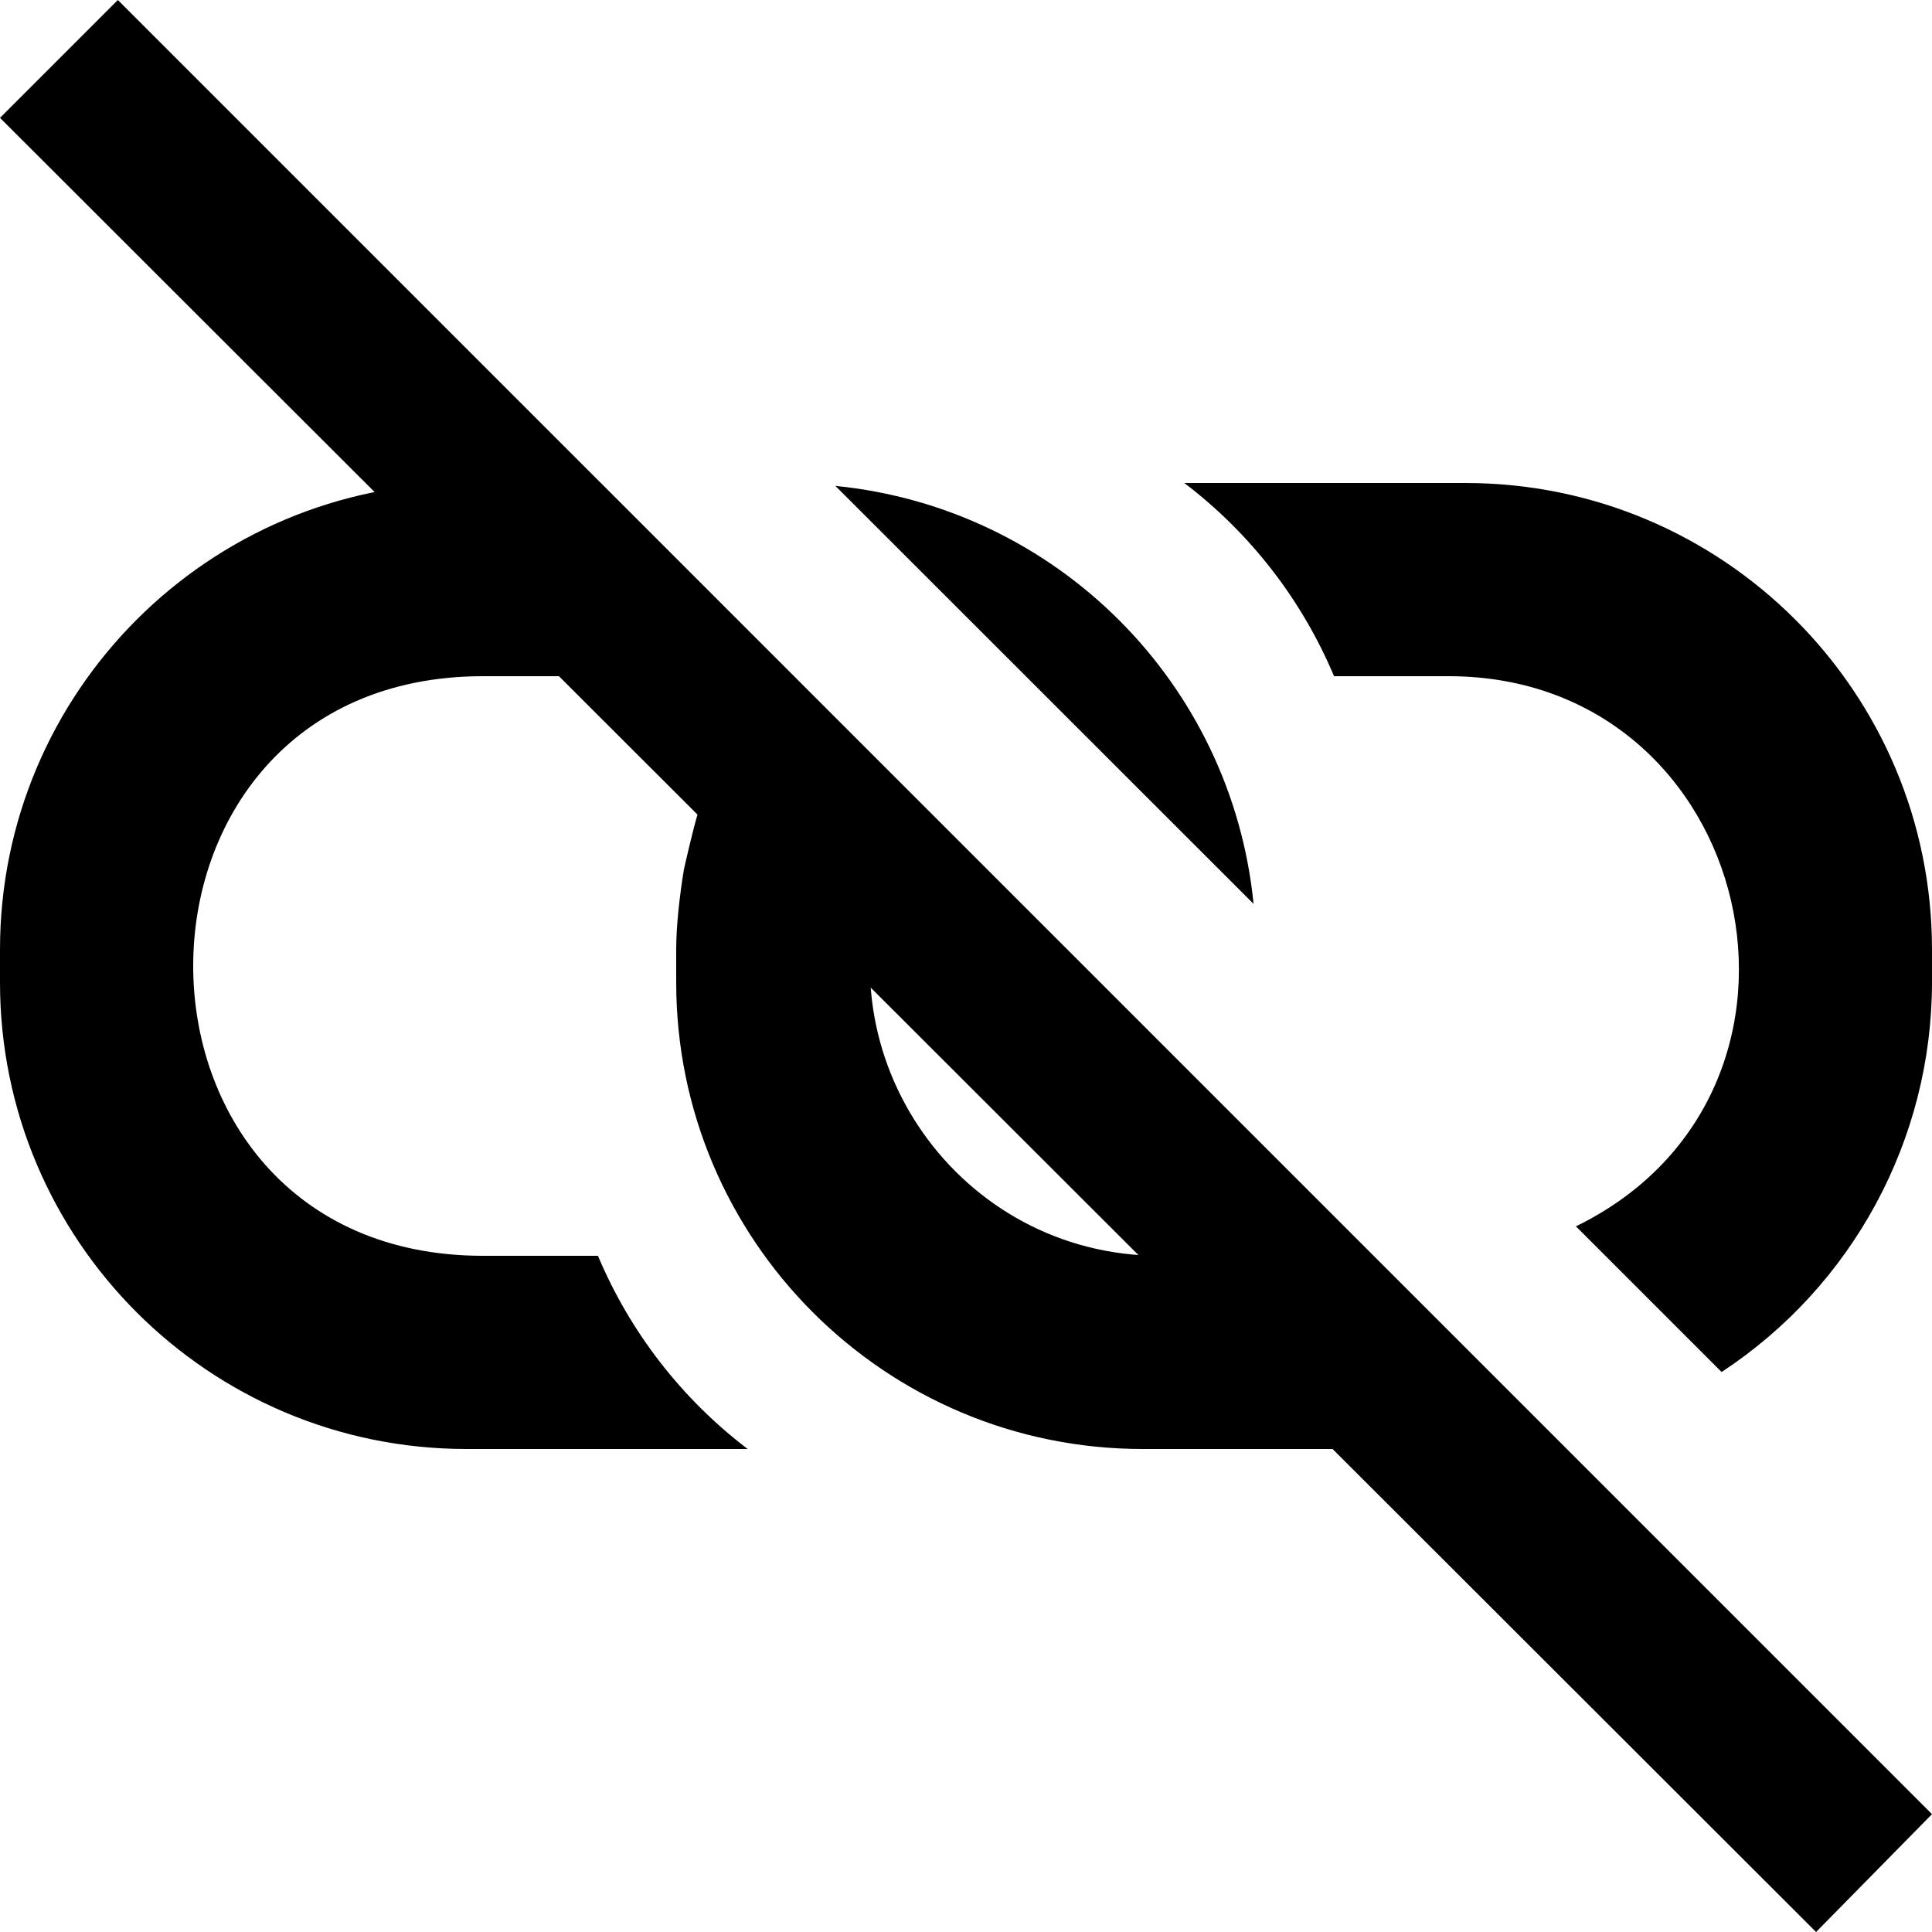
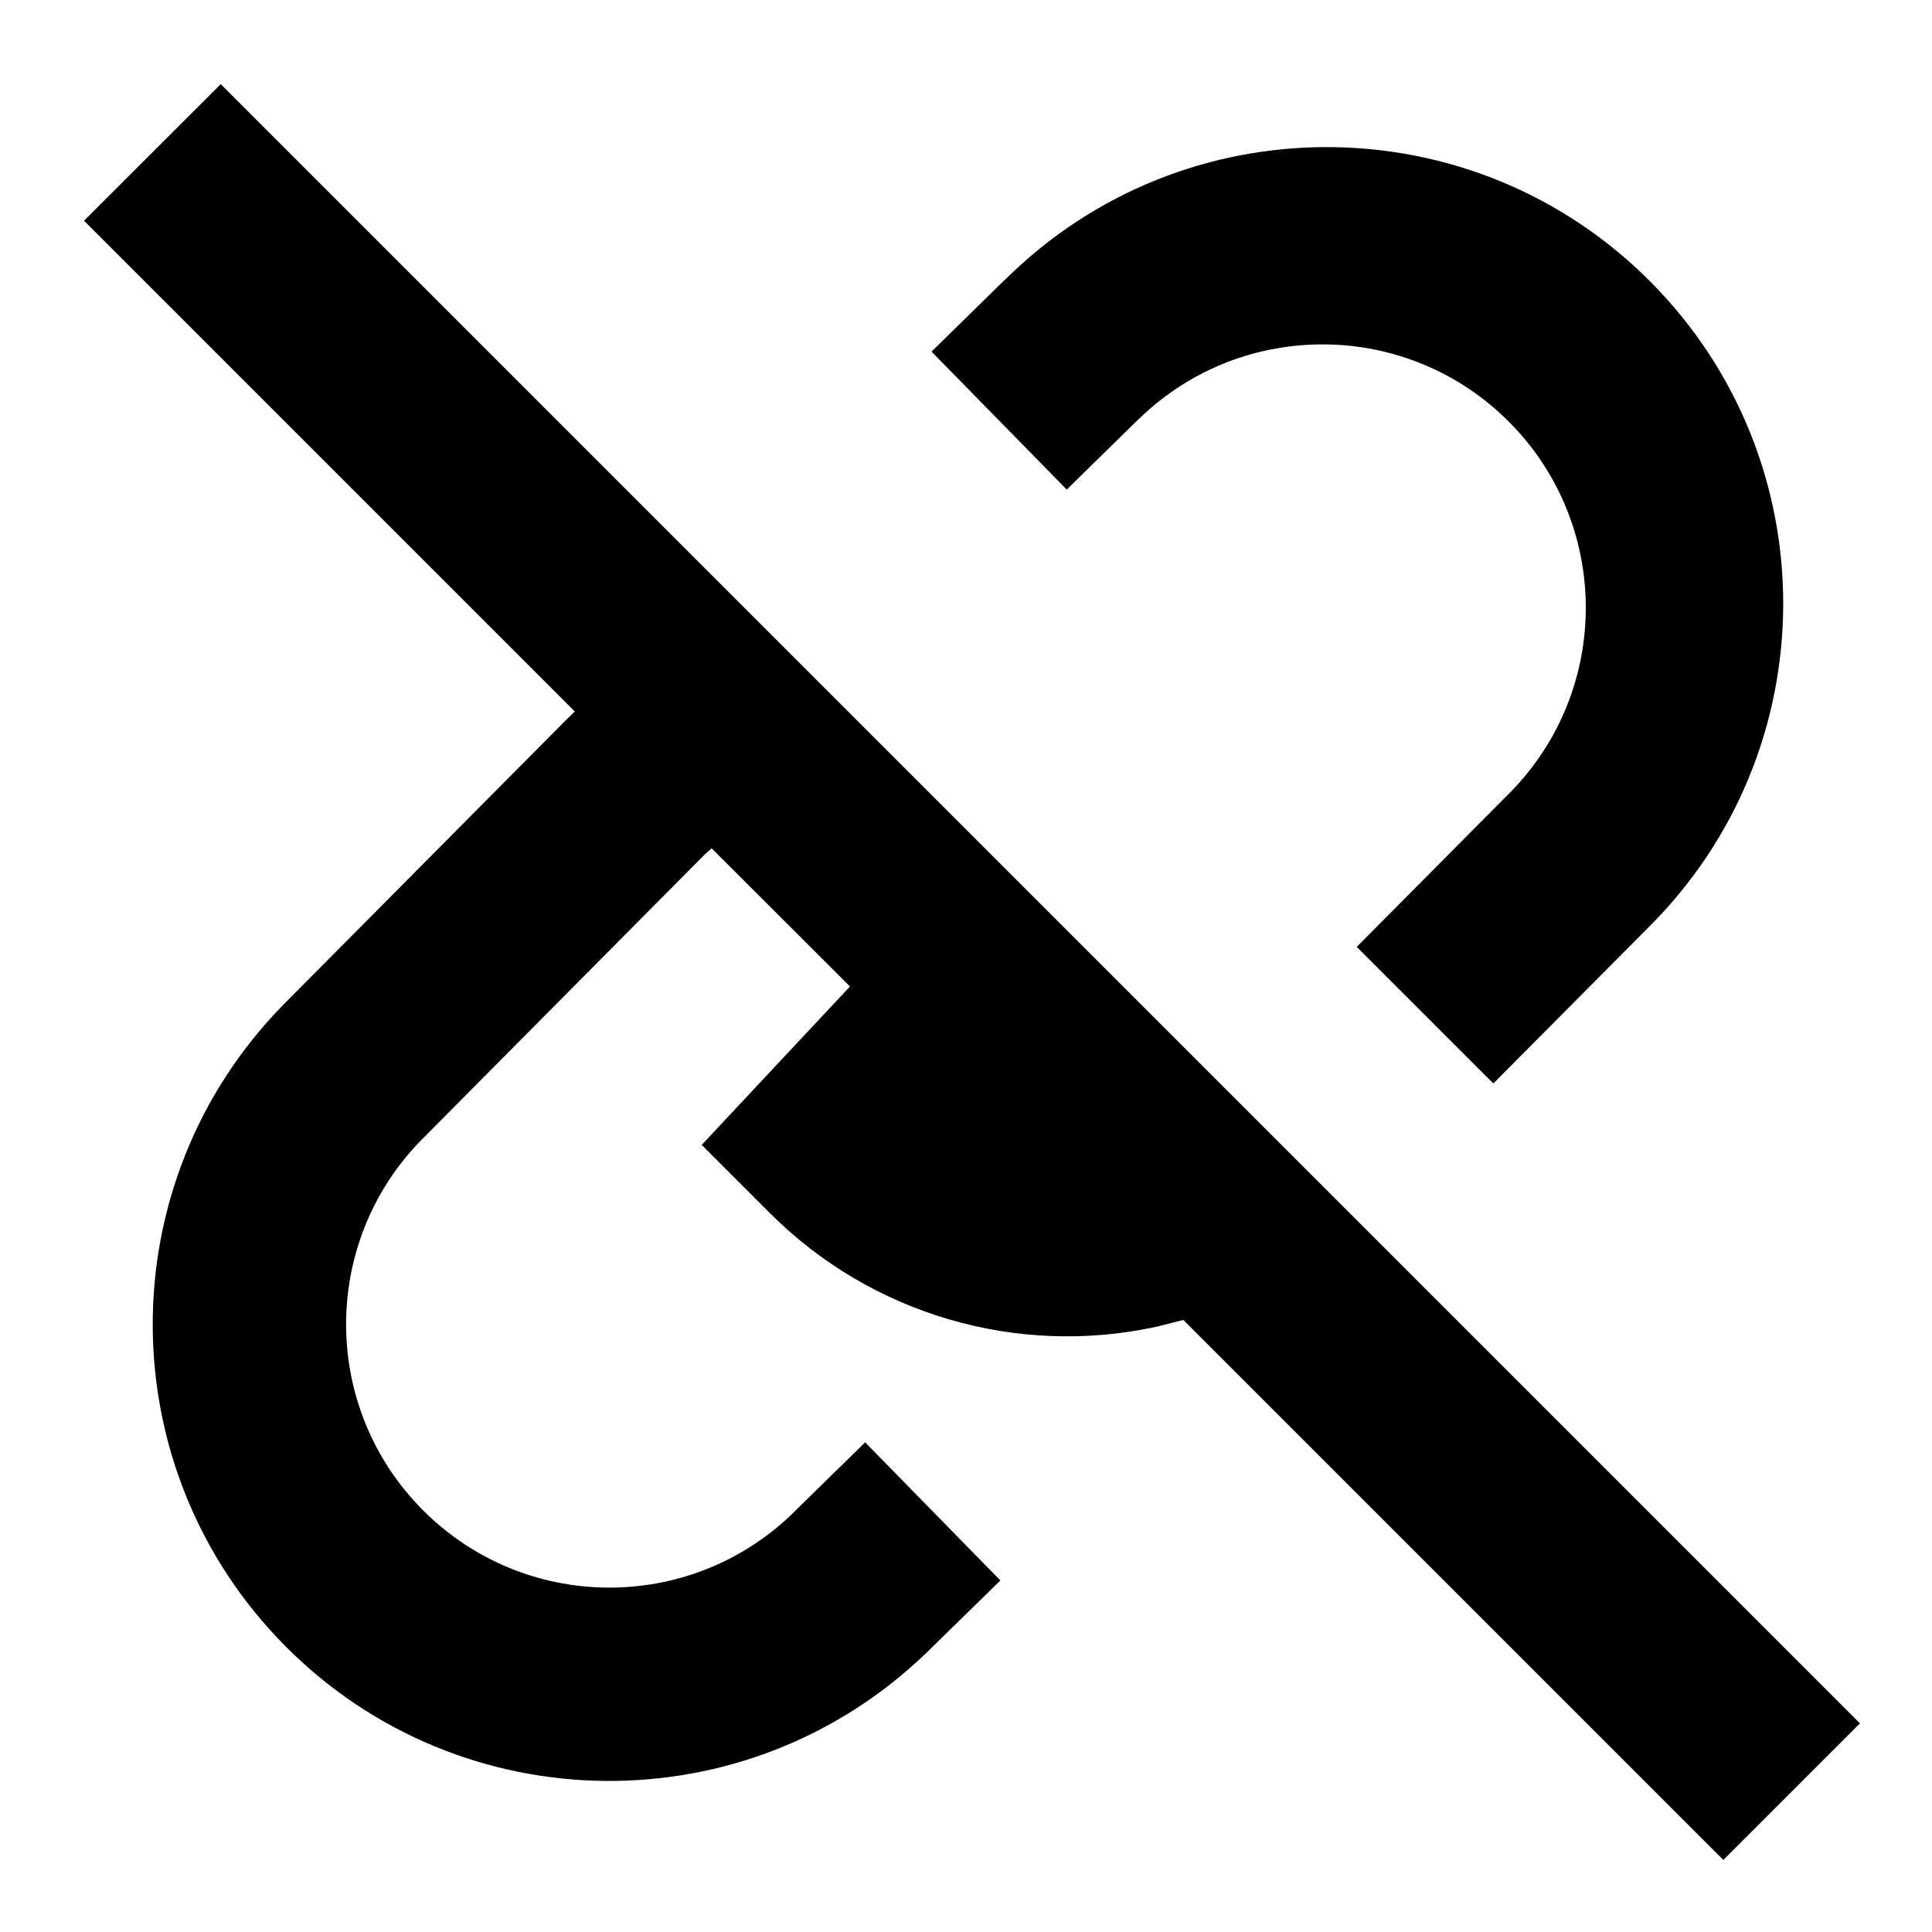
<svg xmlns="http://www.w3.org/2000/svg" width="20" height="20" viewBox="0 0 20 20">
-   <path d="M4.83 5A4.83 4.83 0 0 0 0 9.83v.34A4.83 4.83 0 0 0 4.83 15h2.91a4.9 4.9 0 0 1-1.55-2H5c-4 0-4-6 0-6h3q.113.002.225.012L6.215 5zm7.43 0a4.9 4.9 0 0 1 1.55 2H15c3.179.003 4.17 4.3 1.314 5.695l1.508 1.508A4.83 4.83 0 0 0 20 10.17v-.34A4.83 4.83 0 0 0 15.17 5zm-3.612.03 4.329 4.327A4.83 4.83 0 0 0 8.648 5.03M7.227 8.411C7.17 8.595 7.08 9 7.08 9c-.045.273-.08.584-.08.83v.34A4.83 4.83 0 0 0 11.83 15h3.34q.475 0 .941-.094L14.205 13H12c-2.067-.006-3.51-2.051-2.82-4zm3.755 1.36A3 3 0 0 1 10.82 11h1.389z" />
-   <path d="M1.22 0 0 1.22 18.8 20l1.2-1.22z" />
+   <path d="m19.254 17.84-1.414 1.414-5.59-5.59-.277.07a4.35 4.35 0 0 1-4.002-1.175l-.707-.707 1.535-1.64-1.432-1.43c-.029.026-.06.051-.088.08L4.353 11.81a2.726 2.726 0 0 0 3.842 3.867l.046-.046.715-.7 1.4 1.43-.761.744A4.726 4.726 0 0 1 2.934 10.4L5.86 7.453l.09-.088-5.08-5.08L2.285.871 19.254 17.84Zm-8.85-14.944A4.725 4.725 0 0 1 17.065 9.6l-1.606 1.616-1.414-1.414 1.601-1.612a2.726 2.726 0 0 0-3.842-3.867l-.047.045-.714.7-1.4-1.428.714-.7.047-.045Z" />
</svg>
